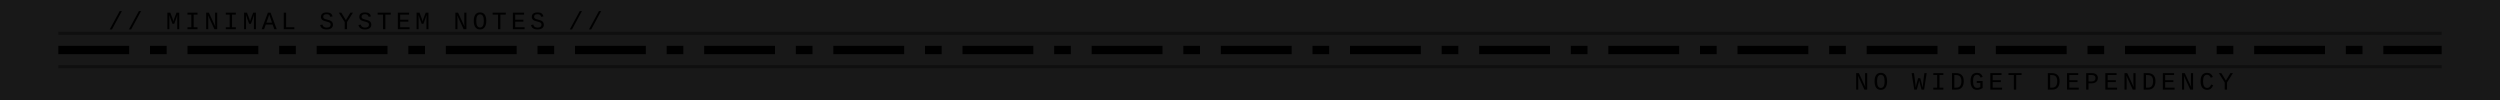
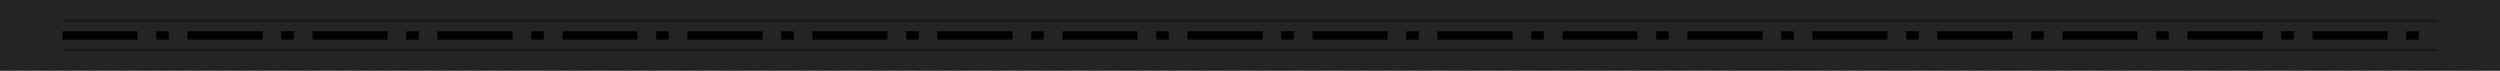
- <svg xmlns="http://www.w3.org/2000/svg" width="1200" height="48" viewBox="0 0 1200 48" role="img" aria-labelledby="title desc">
+ <svg xmlns="http://www.w3.org/2000/svg" width="1200" height="34" viewBox="0 0 1200 34" role="img" aria-labelledby="title desc">
  <defs>
    <filter id="noise">
-       <feTurbulence type="fractalNoise" baseFrequency="0.9" numOctaves="2" />
+       <feTurbulence type="fractalNoise" baseFrequency="0.92" numOctaves="2" />
      <feColorMatrix type="saturate" values="0" />
      <feComponentTransfer>
-         <feFuncA type="table" tableValues="0 0.08" />
+         <feFuncA type="table" tableValues="0 0.07" />
      </feComponentTransfer>
      <feBlend in2="SourceGraphic" mode="multiply" />
    </filter>
-     <style>.mono{font-family:ui-monospace,SFMono-Regular,Menlo,Consolas,Liberation Mono,monospace}</style>
  </defs>
-   <rect width="1200" height="48" fill="#fff" opacity="0" />
-   <path d="M28 24H1172" stroke="#000" stroke-width="4" stroke-dasharray="34 10 8 10" />
-   <path d="M28 16H1172M28 32H1172" stroke="#000" stroke-width="1.5" opacity="0.35" />
-   <text class="mono" x="52" y="14" fill="#000" font-size="12" letter-spacing="2">// MINIMAL SYSTEM NOTES //</text>
-   <text class="mono" x="890" y="43" fill="#000" font-size="12" letter-spacing="2">NO WIDGET DEPENDENCY</text>
-   <rect width="1200" height="48" filter="url(#noise)" opacity="0.9" />
+   <rect width="1200" height="34" fill="#fff" opacity="0" />
+   <path d="M30 17H1170" stroke="#000" stroke-width="4" stroke-dasharray="36 9 6 9" />
+   <path d="M30 10H1170M30 24H1170" stroke="#000" stroke-width="1.2" opacity="0.3" />
+   <rect width="1200" height="34" filter="url(#noise)" opacity="0.85" />
</svg>
